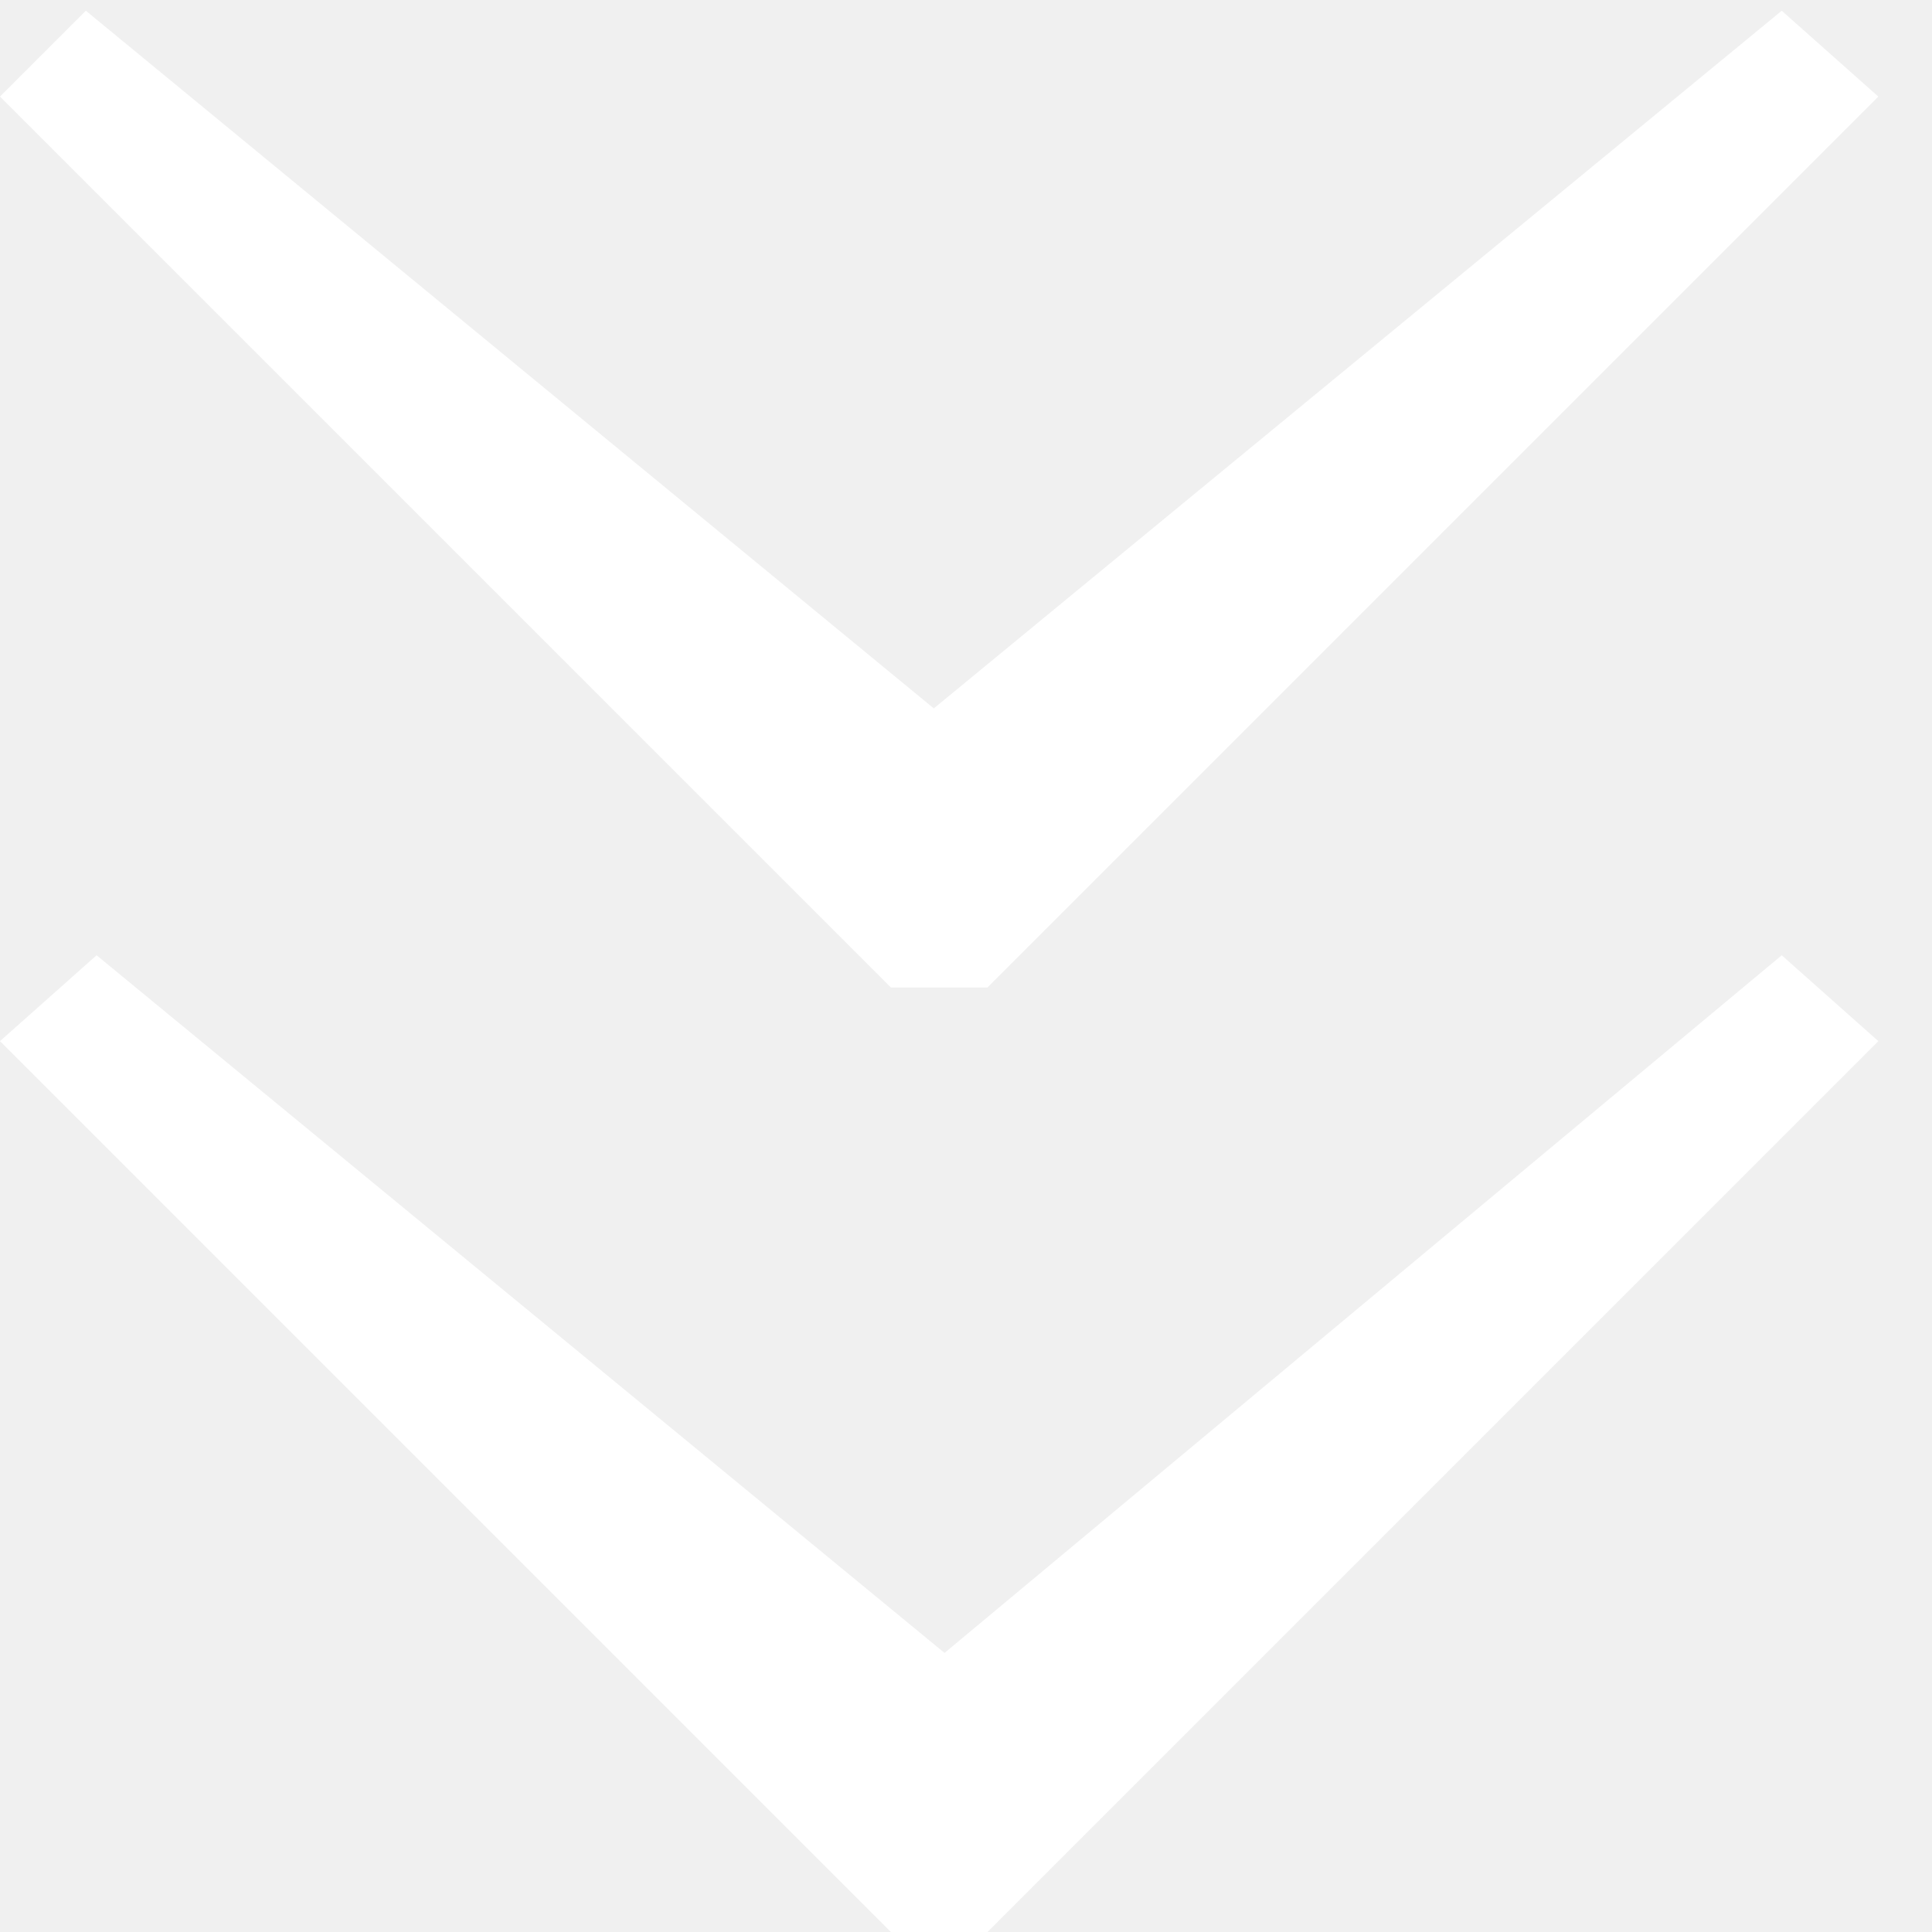
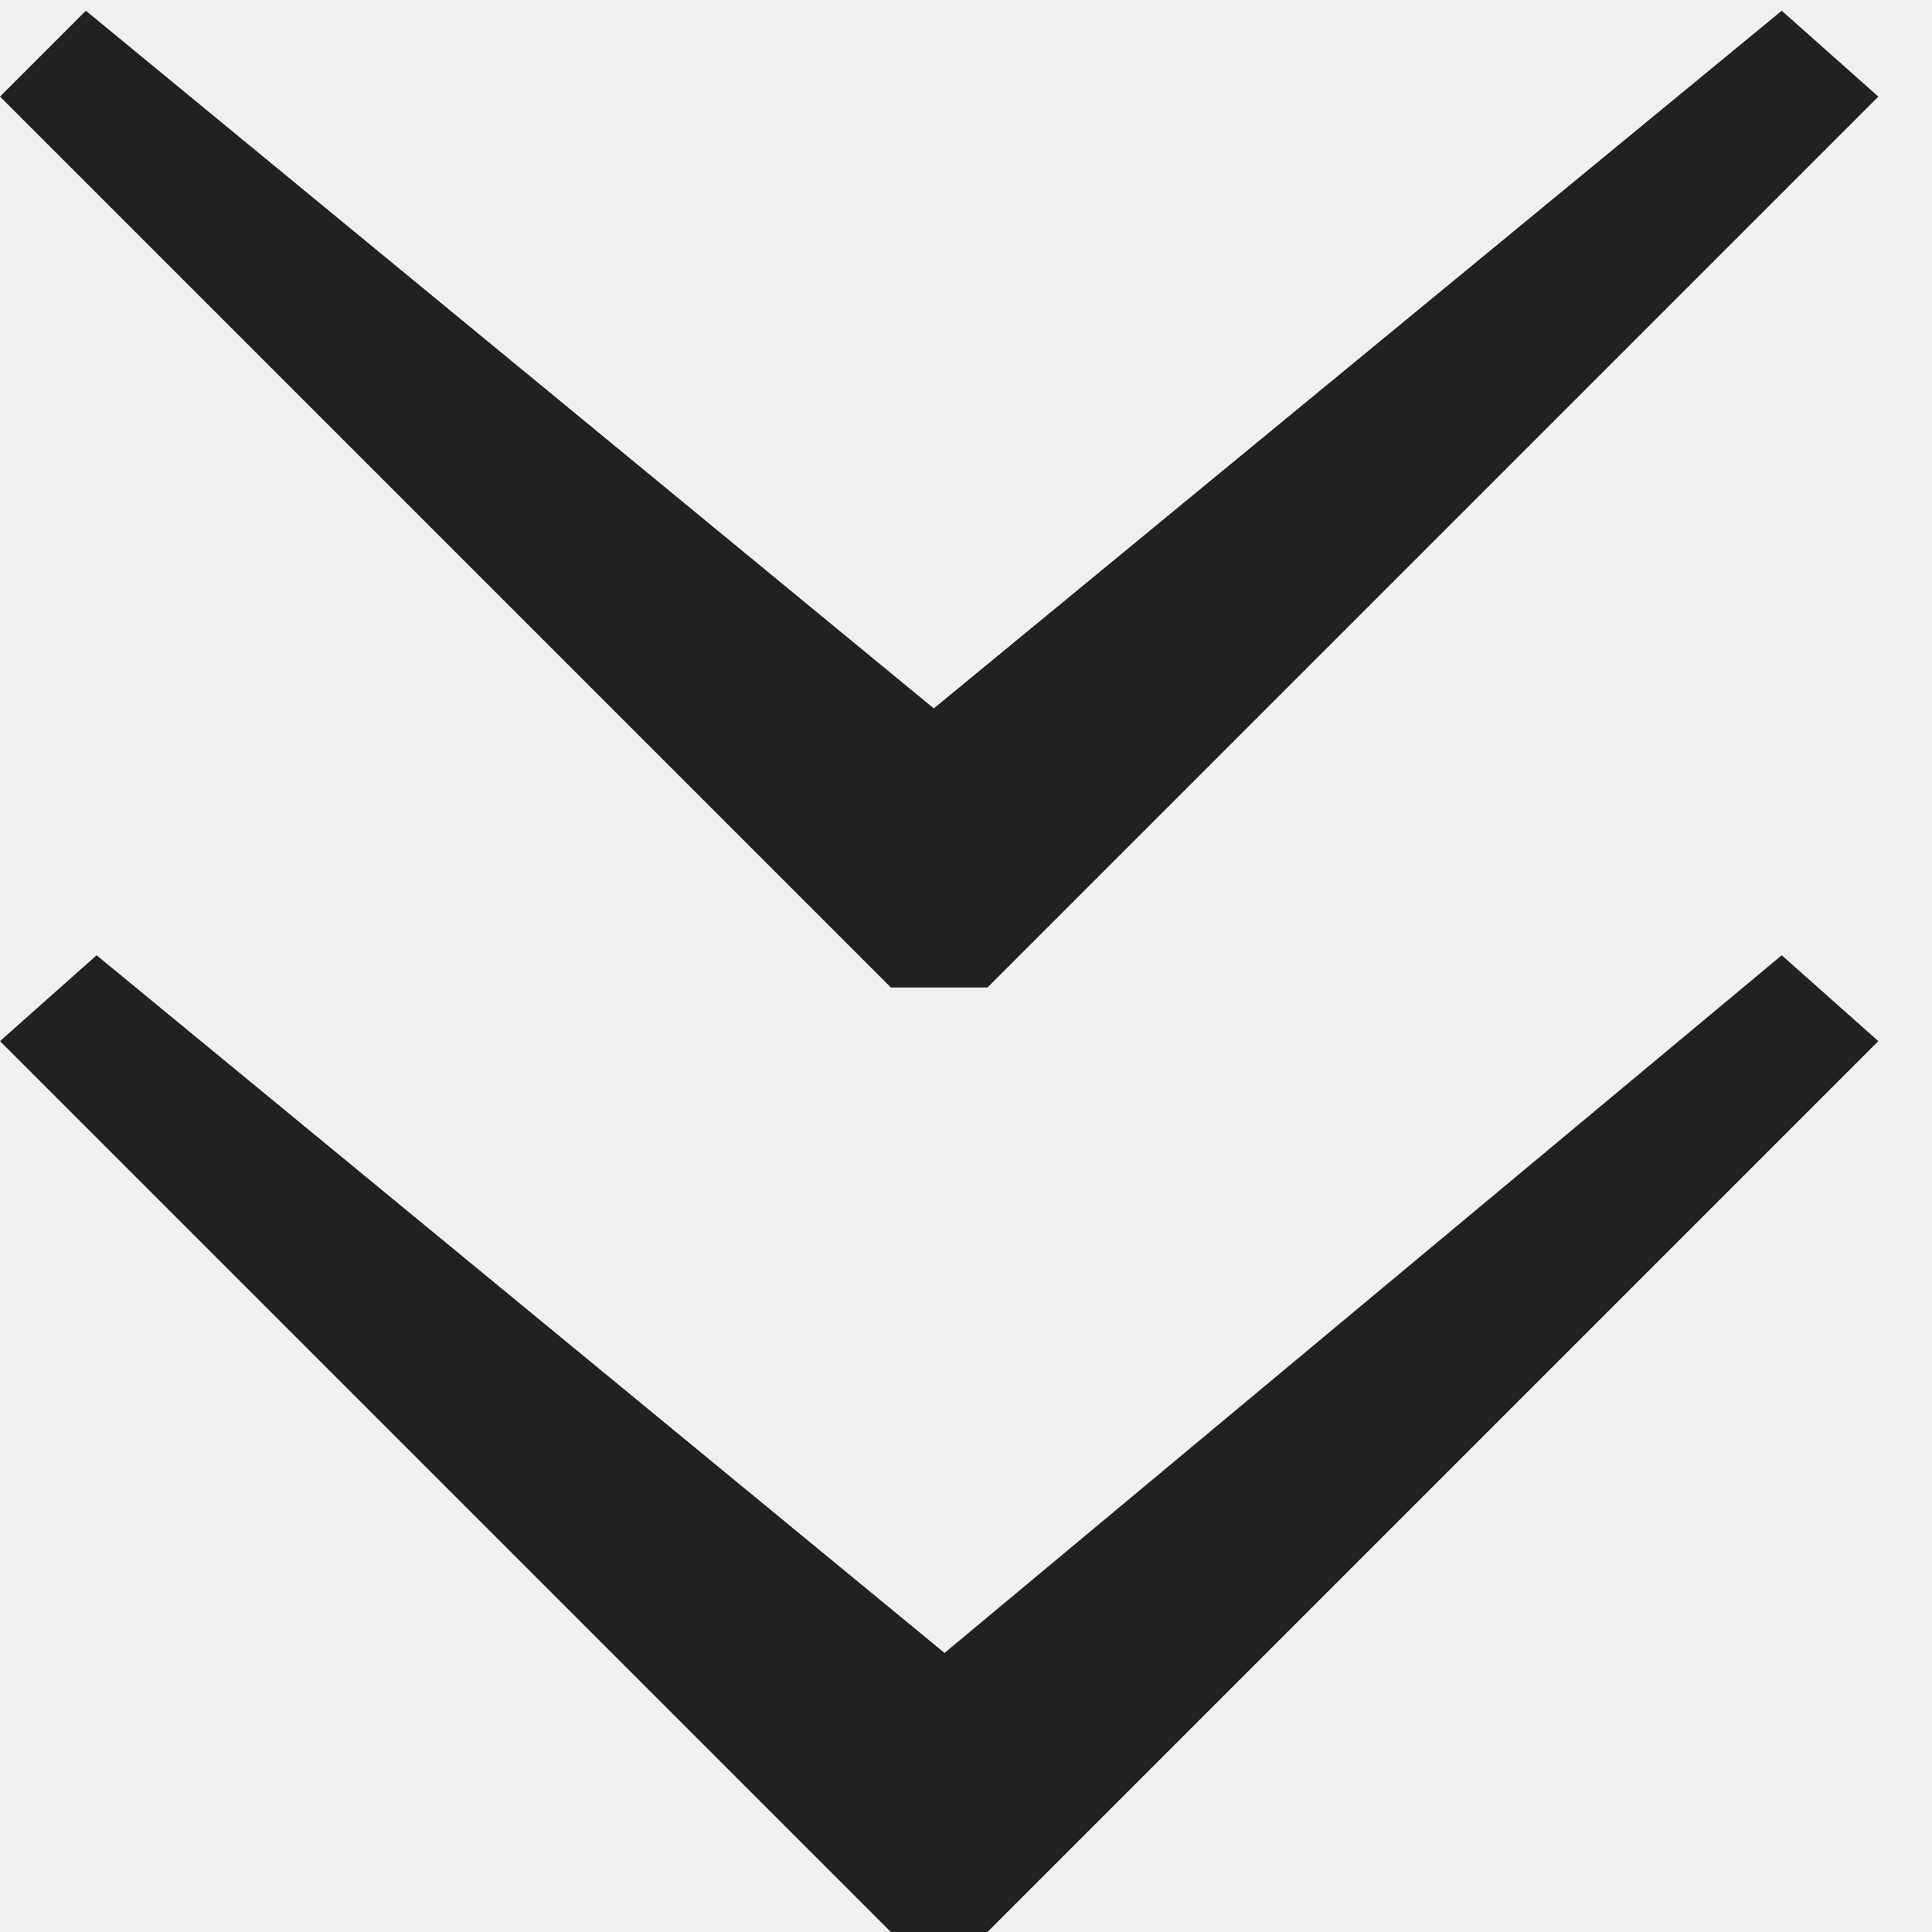
<svg xmlns="http://www.w3.org/2000/svg" version="1.1" id="Layer_1" x="0px" y="0px" viewBox="0 0 18 18" style="enable-background:new 0 0 18 18;" xml:space="preserve">
  <style type="text/css">
- 	.st0{fill:#FFFFFF;}
+ 	.st0{fill:#212121;}
</style>
  <path class="st0" d="M17.5,9.7L9.2,18H8.3L0,9.7l0.9-0.8l7.9,6.5l7.8-6.5C16.6,8.9,17.5,9.7,17.5,9.7z M17.5,0.9L9.2,9.2l-0.9,0  L0,0.9l0.8-0.8l7.9,6.5l7.9-6.5C16.6,0.1,17.5,0.9,17.5,0.9z" />
</svg>
